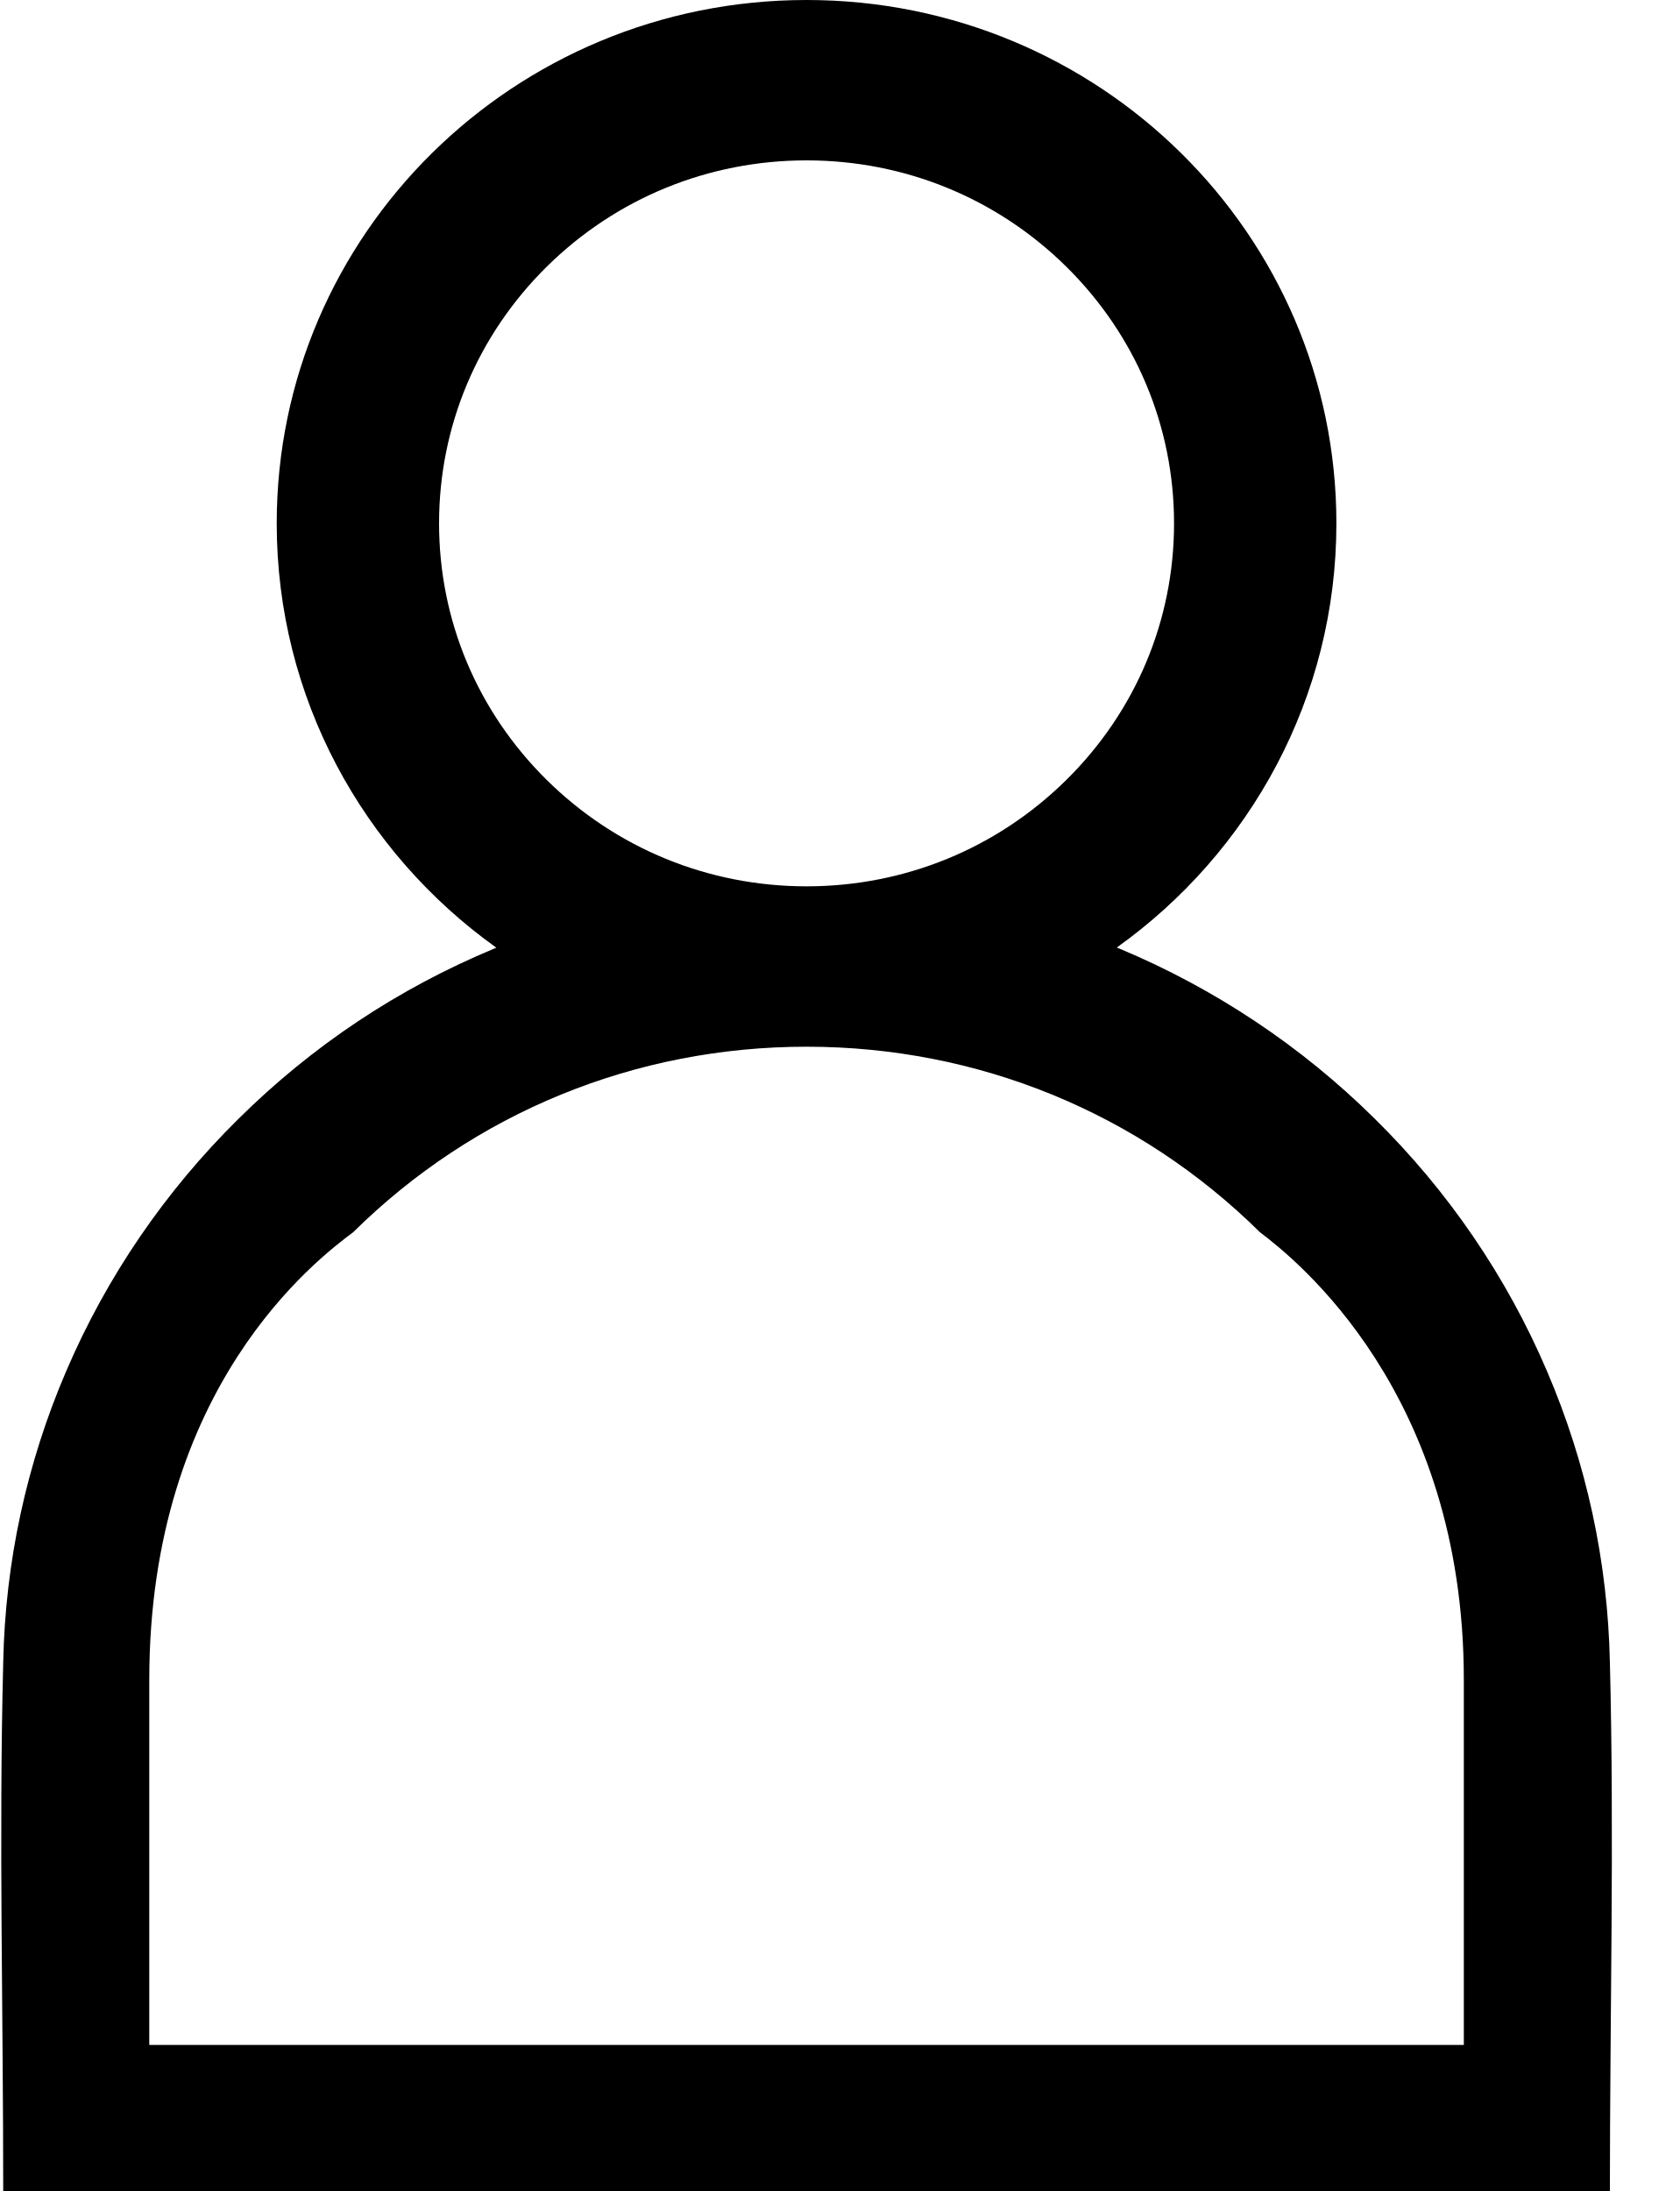
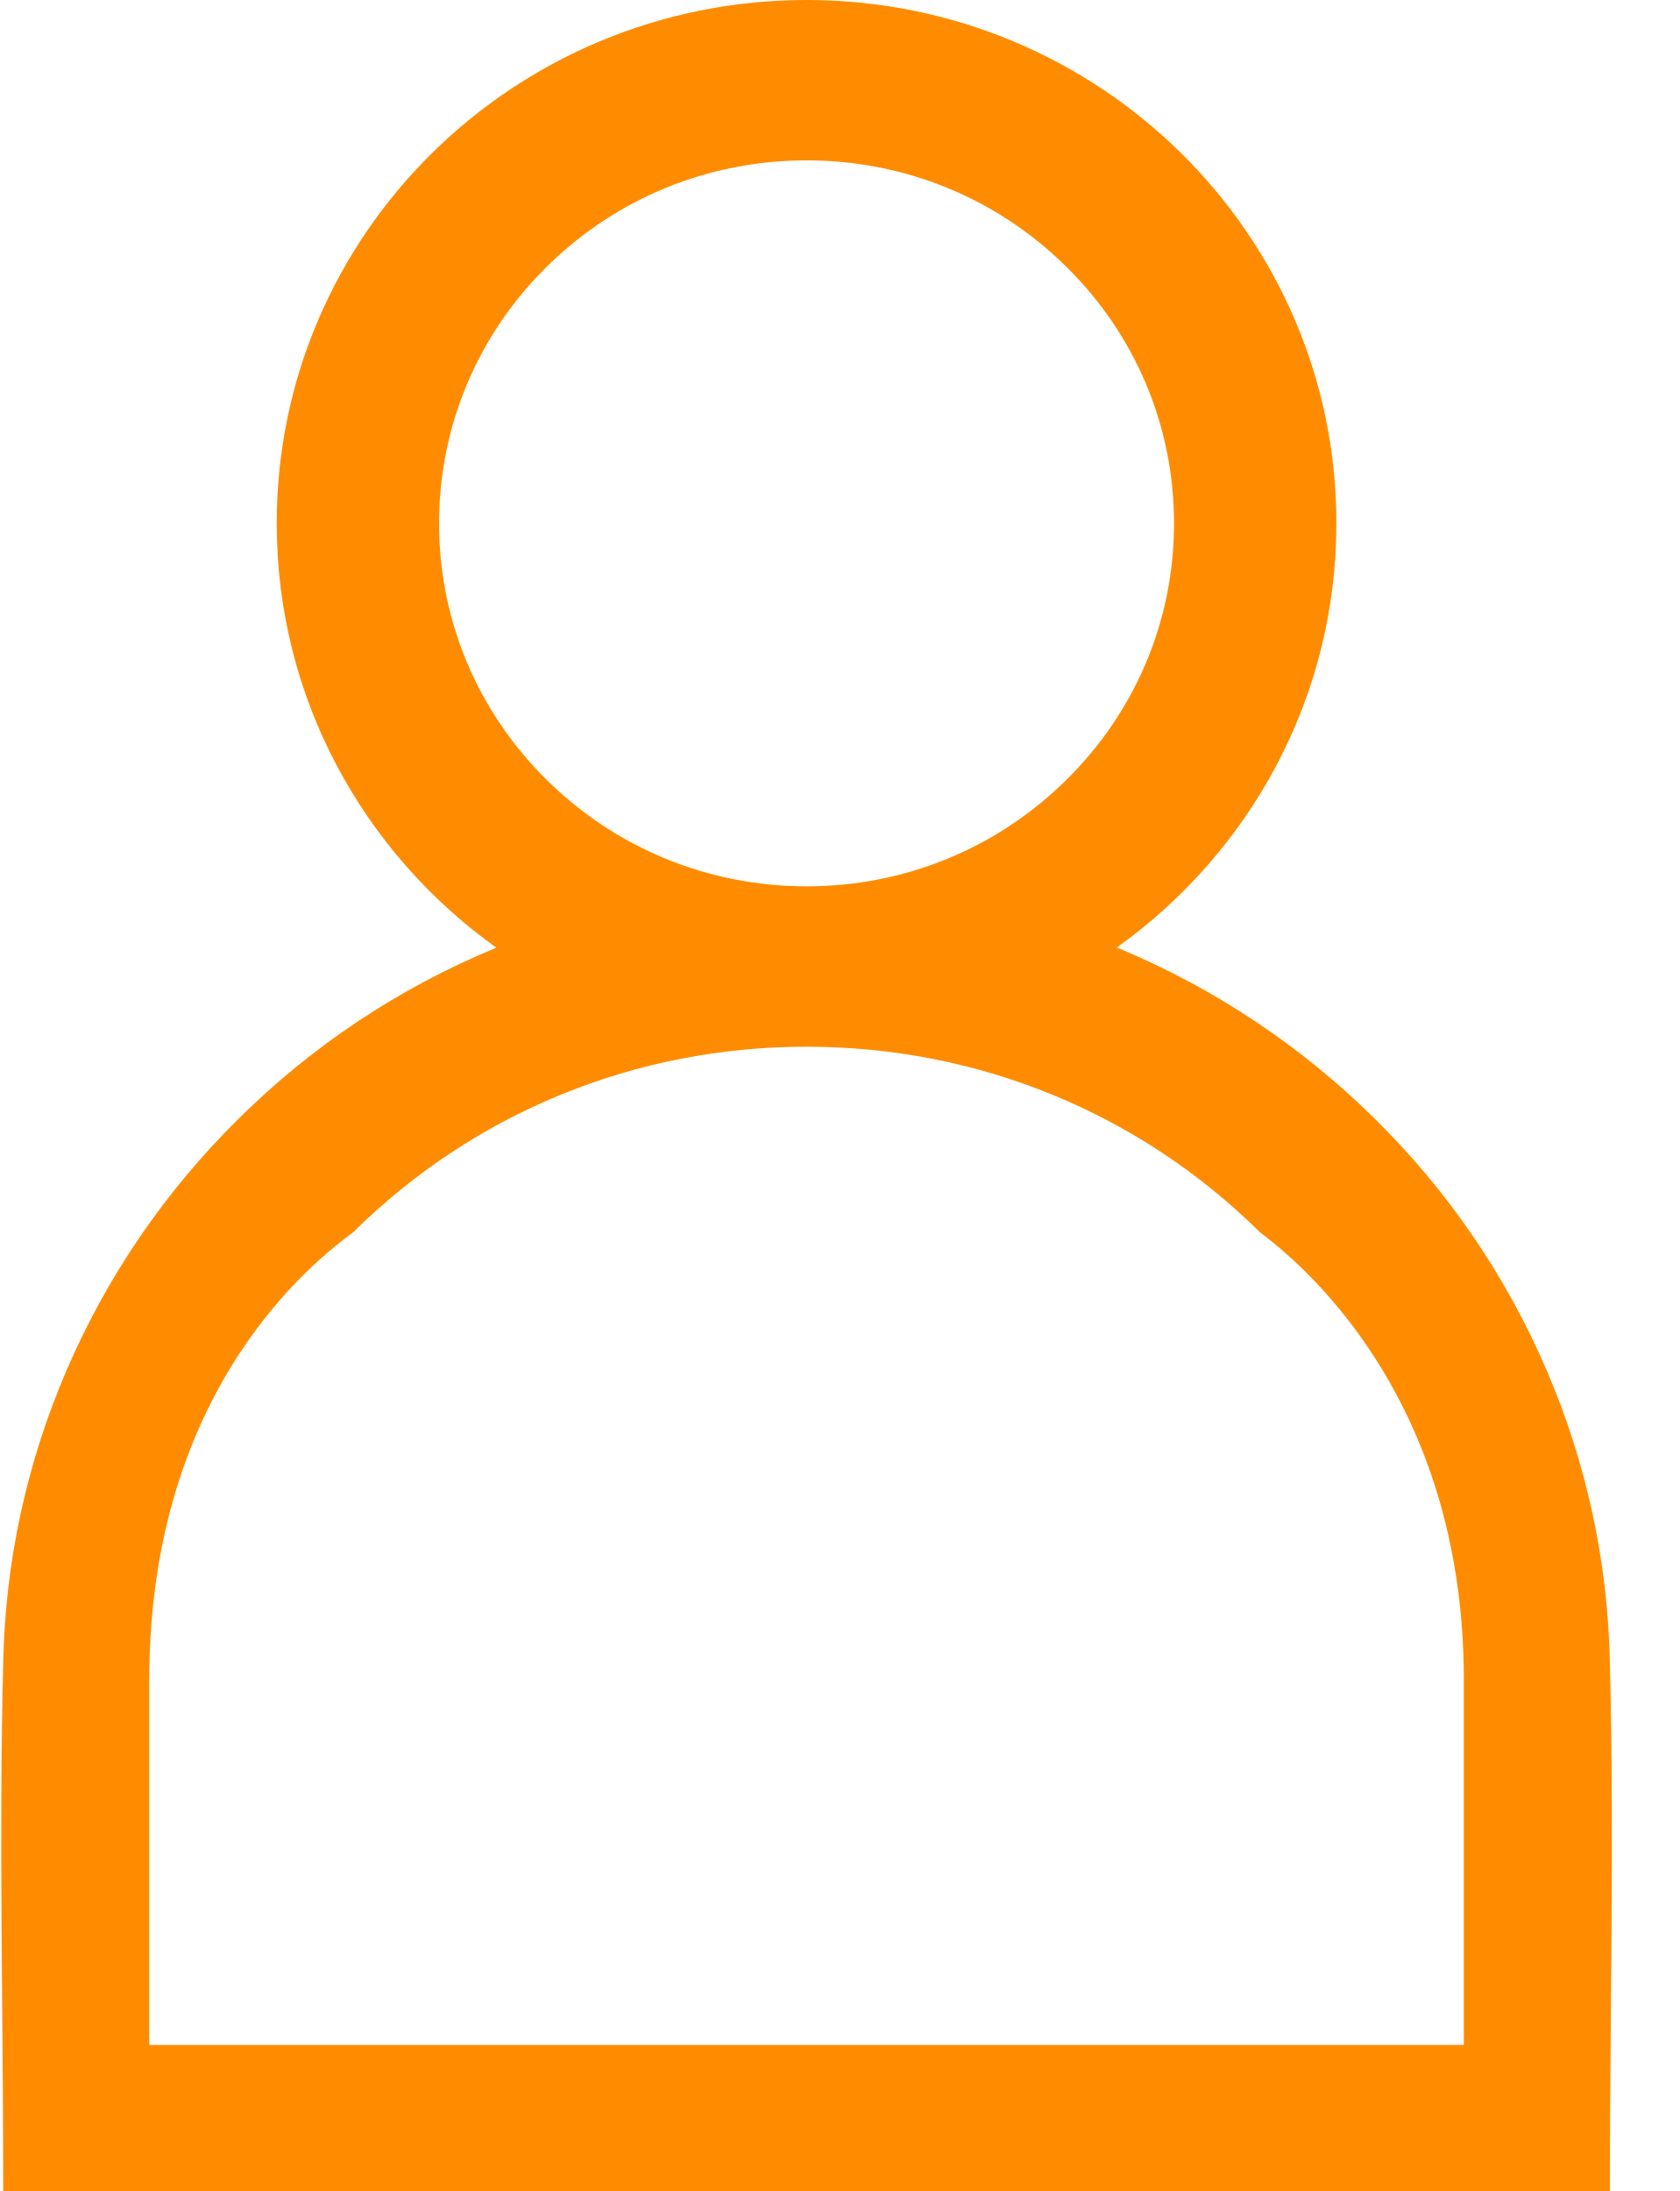
<svg xmlns="http://www.w3.org/2000/svg" width="23" height="30" viewBox="0 0 23 30" fill="none">
-   <path fill-rule="evenodd" clip-rule="evenodd" d="M18.823 15.317C19.828 16.306 20.629 17.479 21.181 18.77C21.725 20.038 22.015 21.382 22.044 22.763C22.105 25.172 22.044 27.59 22.044 30H0.044C0.045 27.59 -0.017 25.172 0.044 22.763C0.071 21.391 0.364 20.036 0.907 18.773C1.46 17.482 2.261 16.31 3.265 15.32C4.274 14.32 5.45 13.537 6.761 12.991C6.767 12.988 6.773 12.986 6.778 12.984C6.784 12.982 6.79 12.979 6.796 12.976C4.973 11.673 3.789 9.555 3.789 7.166C3.789 3.207 7.036 0 11.044 0C15.052 0 18.299 3.207 18.299 7.166C18.299 9.555 17.114 11.673 15.292 12.974C15.298 12.976 15.303 12.979 15.309 12.981C15.315 12.983 15.321 12.985 15.327 12.988C16.633 13.534 17.821 14.325 18.823 15.317ZM4.836 16.872C6.495 15.233 8.698 14.332 11.044 14.332C13.39 14.332 15.593 15.233 17.252 16.872C17.731 17.235 20.044 19.058 20.044 23V28H2.044V23C2.044 18.981 4.349 17.236 4.836 16.872ZM7.486 10.679C8.437 11.618 9.701 12.136 11.044 12.136C12.387 12.136 13.65 11.618 14.601 10.679C15.552 9.74 16.076 8.492 16.076 7.166C16.076 5.84 15.552 4.591 14.601 3.652C13.65 2.713 12.387 2.196 11.044 2.196C9.701 2.196 8.437 2.713 7.486 3.652C6.536 4.591 6.012 5.84 6.012 7.166C6.012 8.492 6.536 9.74 7.486 10.679Z" fill="black" />
+   <path fill-rule="evenodd" clip-rule="evenodd" d="M18.823 15.317C19.828 16.306 20.629 17.479 21.181 18.77C21.725 20.038 22.015 21.382 22.044 22.763C22.105 25.172 22.044 27.59 22.044 30H0.044C0.045 27.59 -0.017 25.172 0.044 22.763C0.071 21.391 0.364 20.036 0.907 18.773C1.46 17.482 2.261 16.31 3.265 15.32C4.274 14.32 5.45 13.537 6.761 12.991C6.767 12.988 6.773 12.986 6.778 12.984C6.784 12.982 6.79 12.979 6.796 12.976C4.973 11.673 3.789 9.555 3.789 7.166C3.789 3.207 7.036 0 11.044 0C15.052 0 18.299 3.207 18.299 7.166C18.299 9.555 17.114 11.673 15.292 12.974C15.298 12.976 15.303 12.979 15.309 12.981C15.315 12.983 15.321 12.985 15.327 12.988C16.633 13.534 17.821 14.325 18.823 15.317ZM4.836 16.872C6.495 15.233 8.698 14.332 11.044 14.332C13.39 14.332 15.593 15.233 17.252 16.872C17.731 17.235 20.044 19.058 20.044 23V28H2.044V23C2.044 18.981 4.349 17.236 4.836 16.872ZM7.486 10.679C8.437 11.618 9.701 12.136 11.044 12.136C12.387 12.136 13.65 11.618 14.601 10.679C15.552 9.74 16.076 8.492 16.076 7.166C16.076 5.84 15.552 4.591 14.601 3.652C13.65 2.713 12.387 2.196 11.044 2.196C9.701 2.196 8.437 2.713 7.486 3.652C6.536 4.591 6.012 5.84 6.012 7.166C6.012 8.492 6.536 9.74 7.486 10.679Z" fill="#FF8C00" />
</svg>
